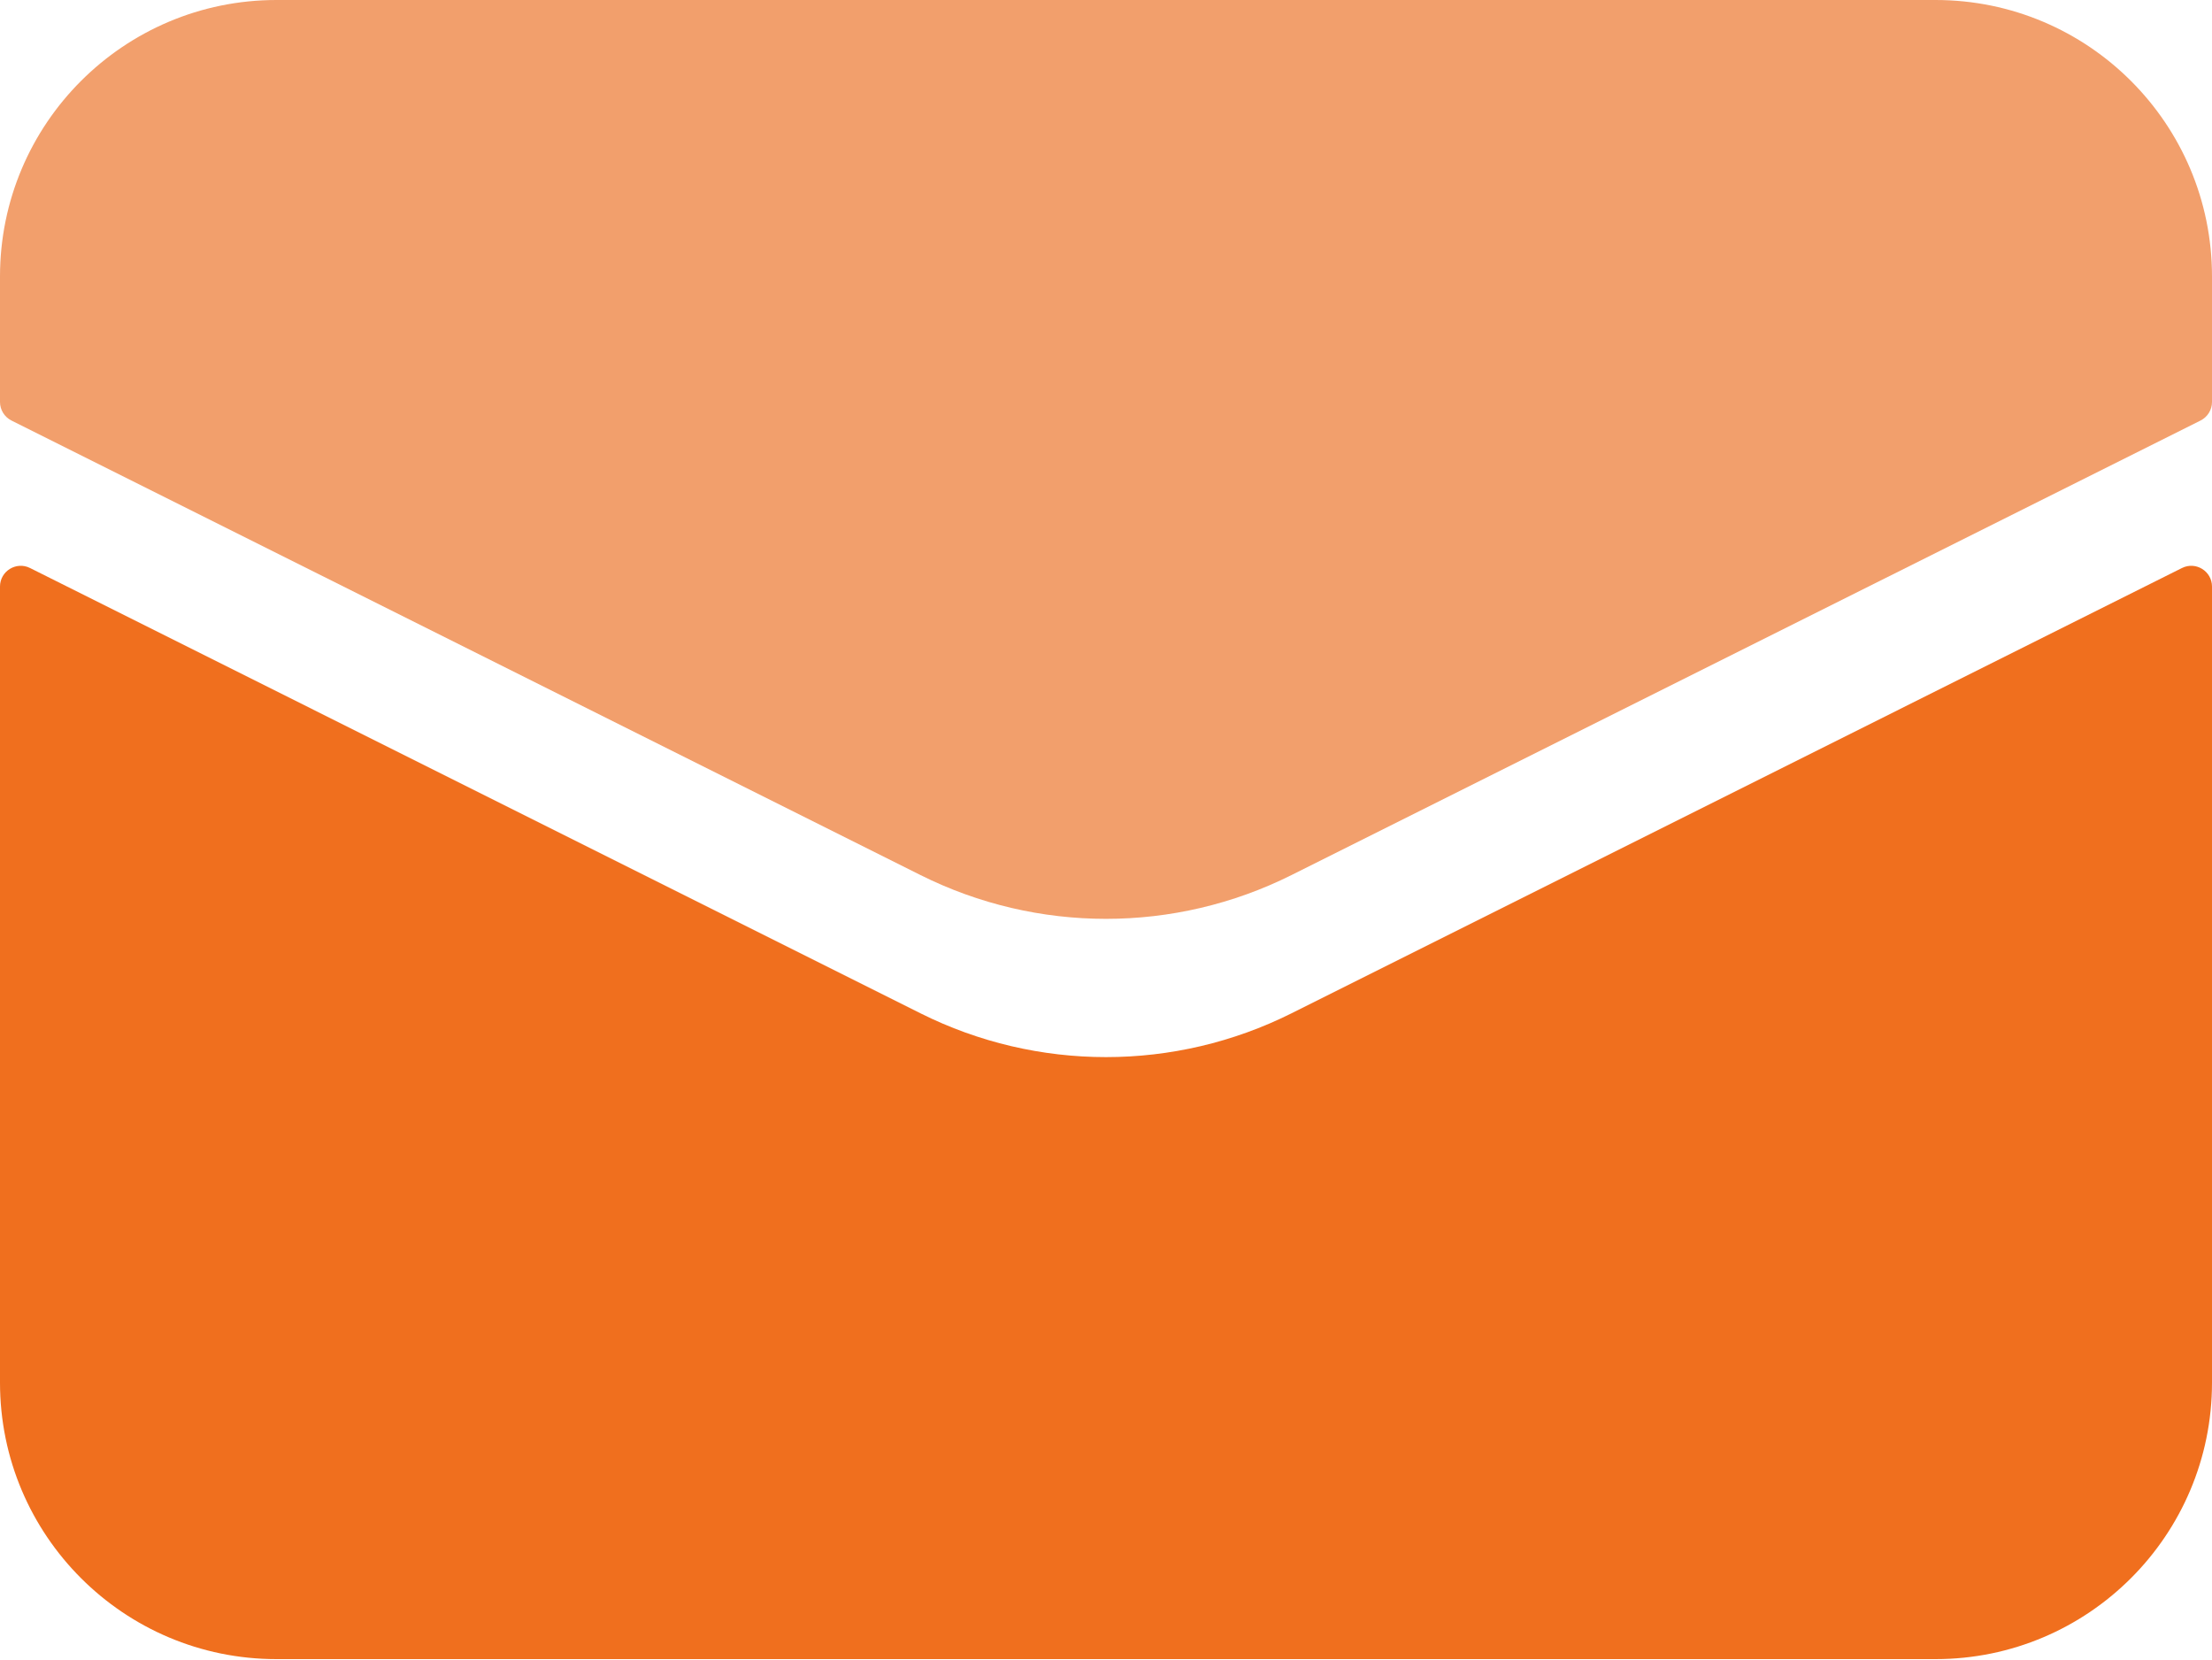
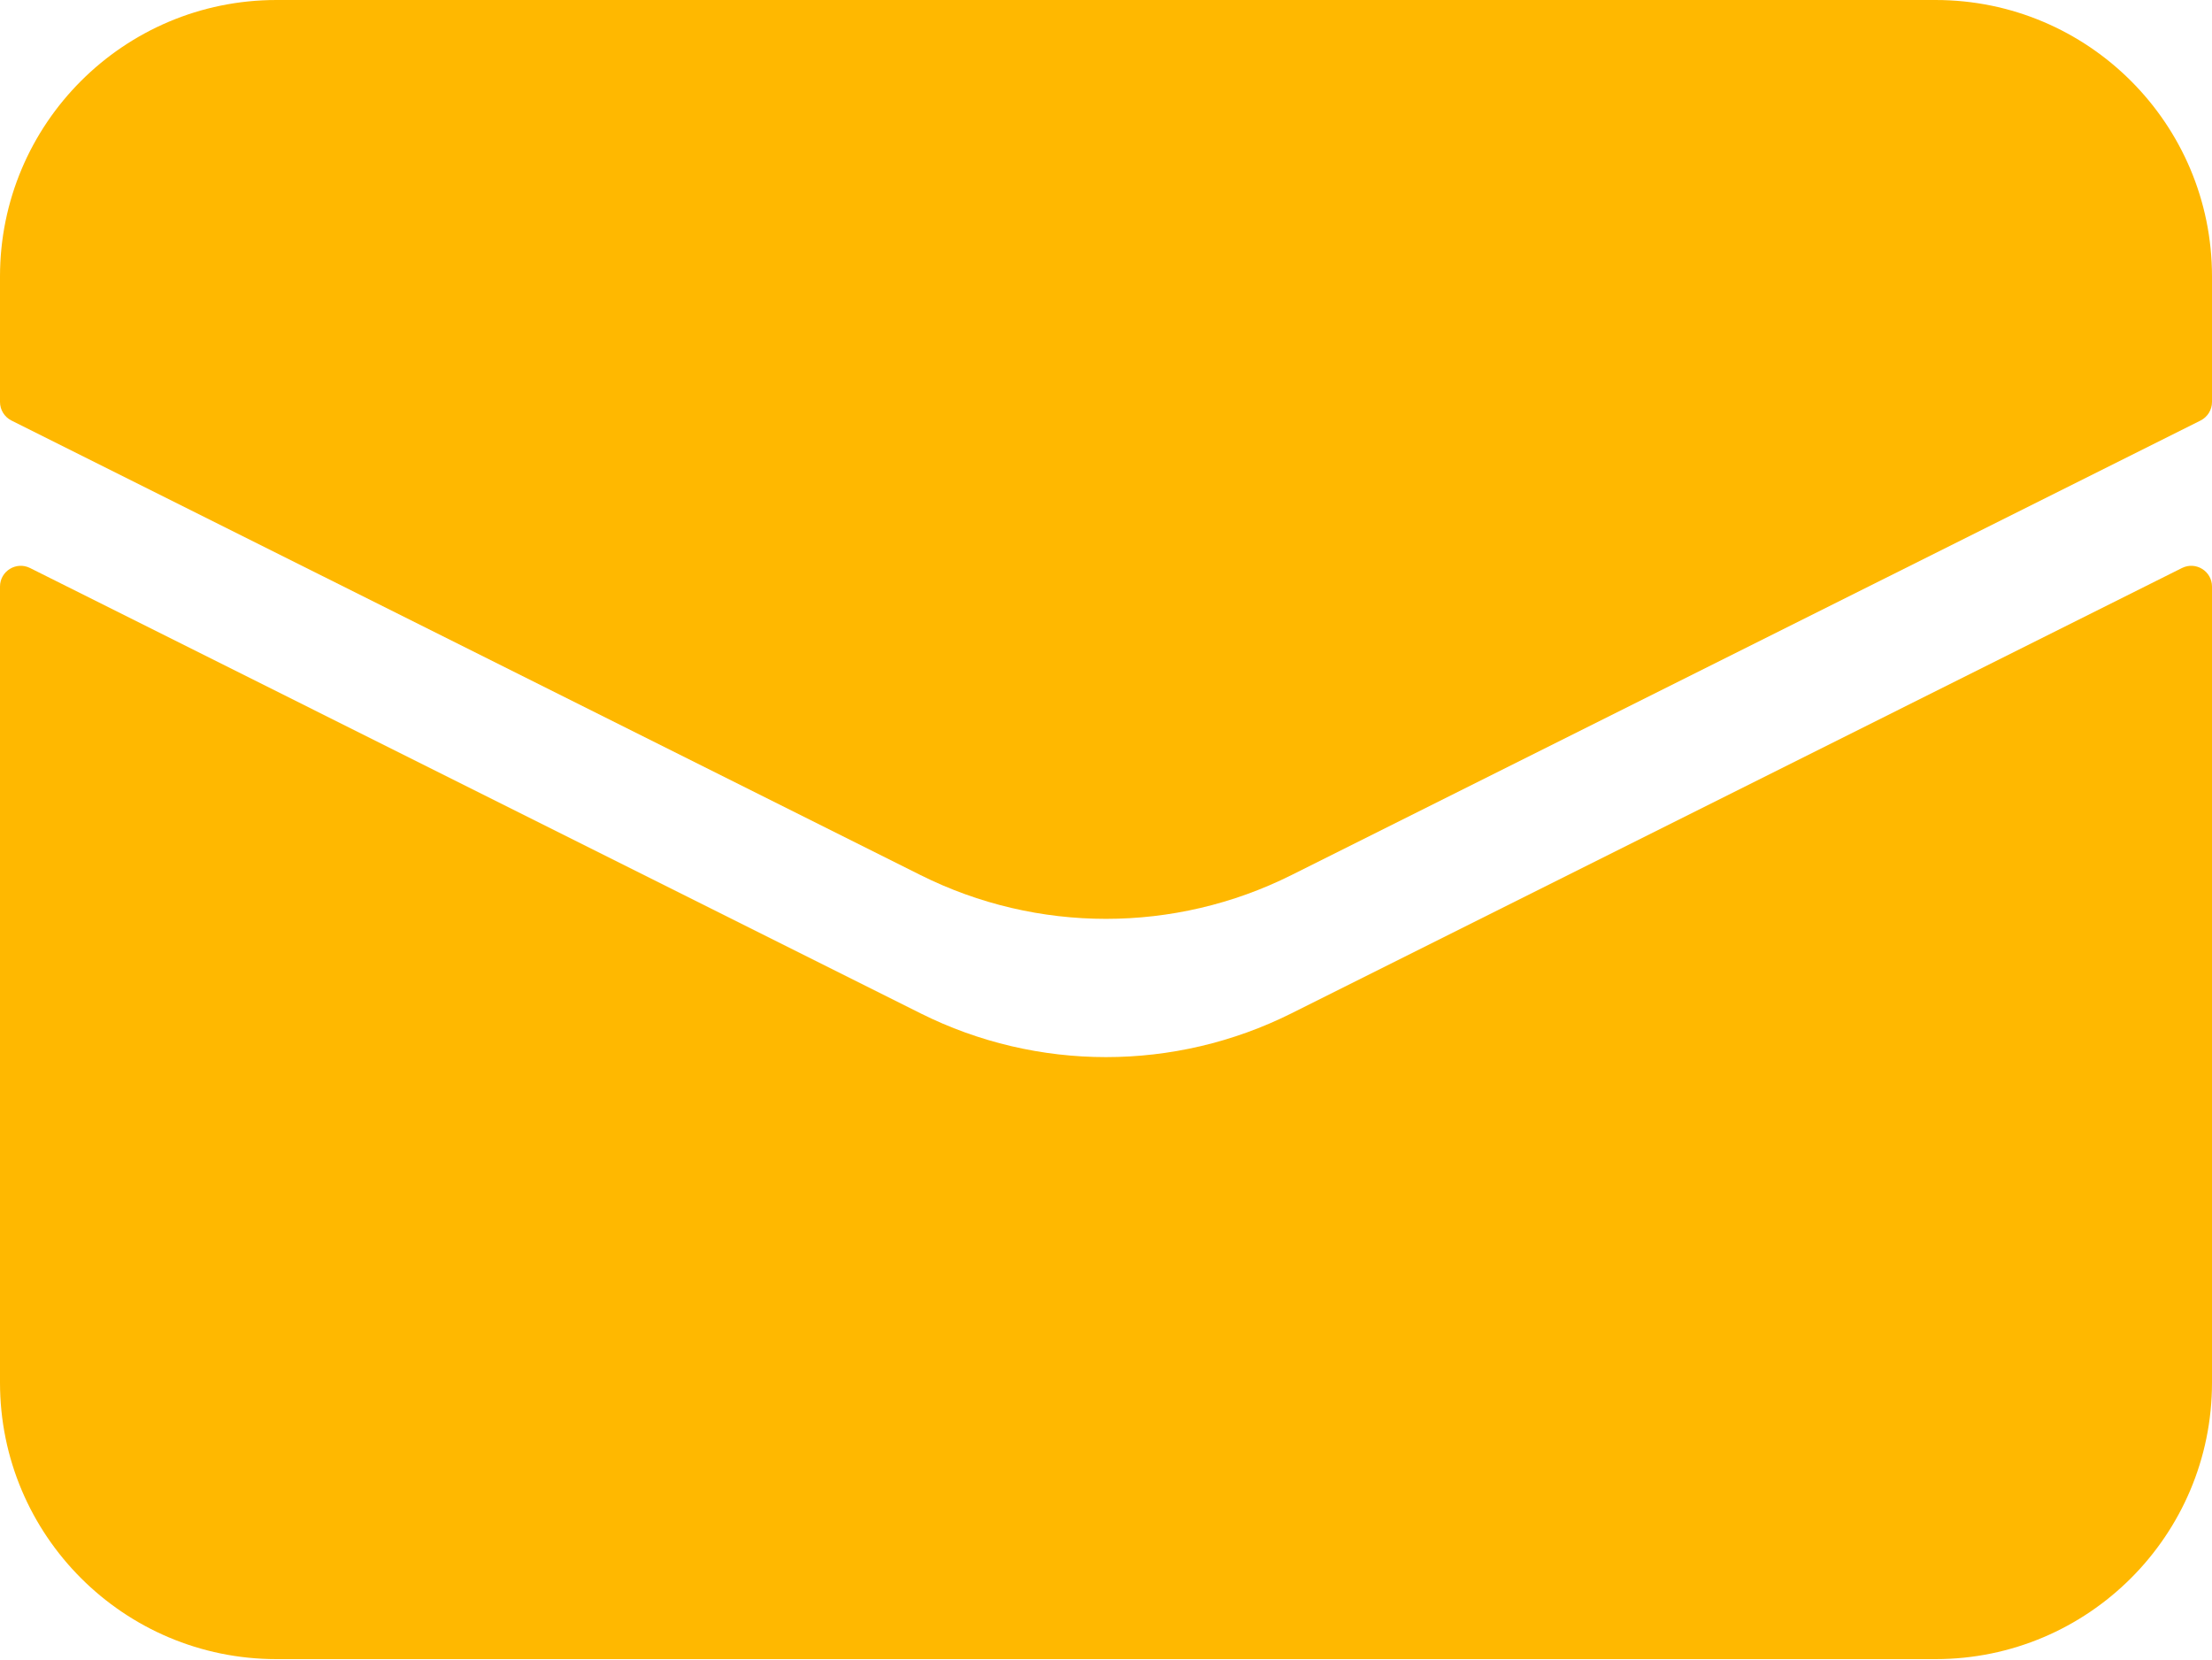
<svg xmlns="http://www.w3.org/2000/svg" width="52" height="39" viewBox="0 0 52 39" fill="none">
-   <path d="M0 32.5V13.788C0 13.426 0.381 13.19 0.706 13.352L21.64 23.82C24.384 25.192 27.616 25.192 30.36 23.82L51.294 13.352C51.619 13.19 52 13.426 52 13.788V32.5C52 36.09 49.09 39 45.5 39H6.5C2.91 39 0 36.09 0 32.5Z" fill="#F06F1E" />
-   <path d="M0 6.5V9.449C0 9.633 0.104 9.802 0.269 9.885L21.64 20.57C24.384 21.942 27.616 21.942 30.36 20.57L51.731 9.885C51.896 9.802 52 9.633 52 9.449V6.5C52 2.91 49.09 0 45.5 0H6.5C2.91 0 0 2.91 0 6.5Z" fill="#F29F6C" />
+   <path d="M0 32.5V13.788C0 13.426 0.381 13.19 0.706 13.352L21.64 23.82C24.384 25.192 27.616 25.192 30.36 23.82L51.294 13.352C51.619 13.19 52 13.426 52 13.788V32.5C52 36.09 49.09 39 45.5 39H6.5C2.91 39 0 36.09 0 32.5Z" fill="#FFB800" />
+   <path d="M0 6.5V9.449C0 9.633 0.104 9.802 0.269 9.885L21.64 20.57C24.384 21.942 27.616 21.942 30.36 20.57L51.731 9.885C51.896 9.802 52 9.633 52 9.449V6.5C52 2.91 49.09 0 45.5 0H6.5C2.91 0 0 2.91 0 6.5Z" fill="#FFB800" />
</svg>
